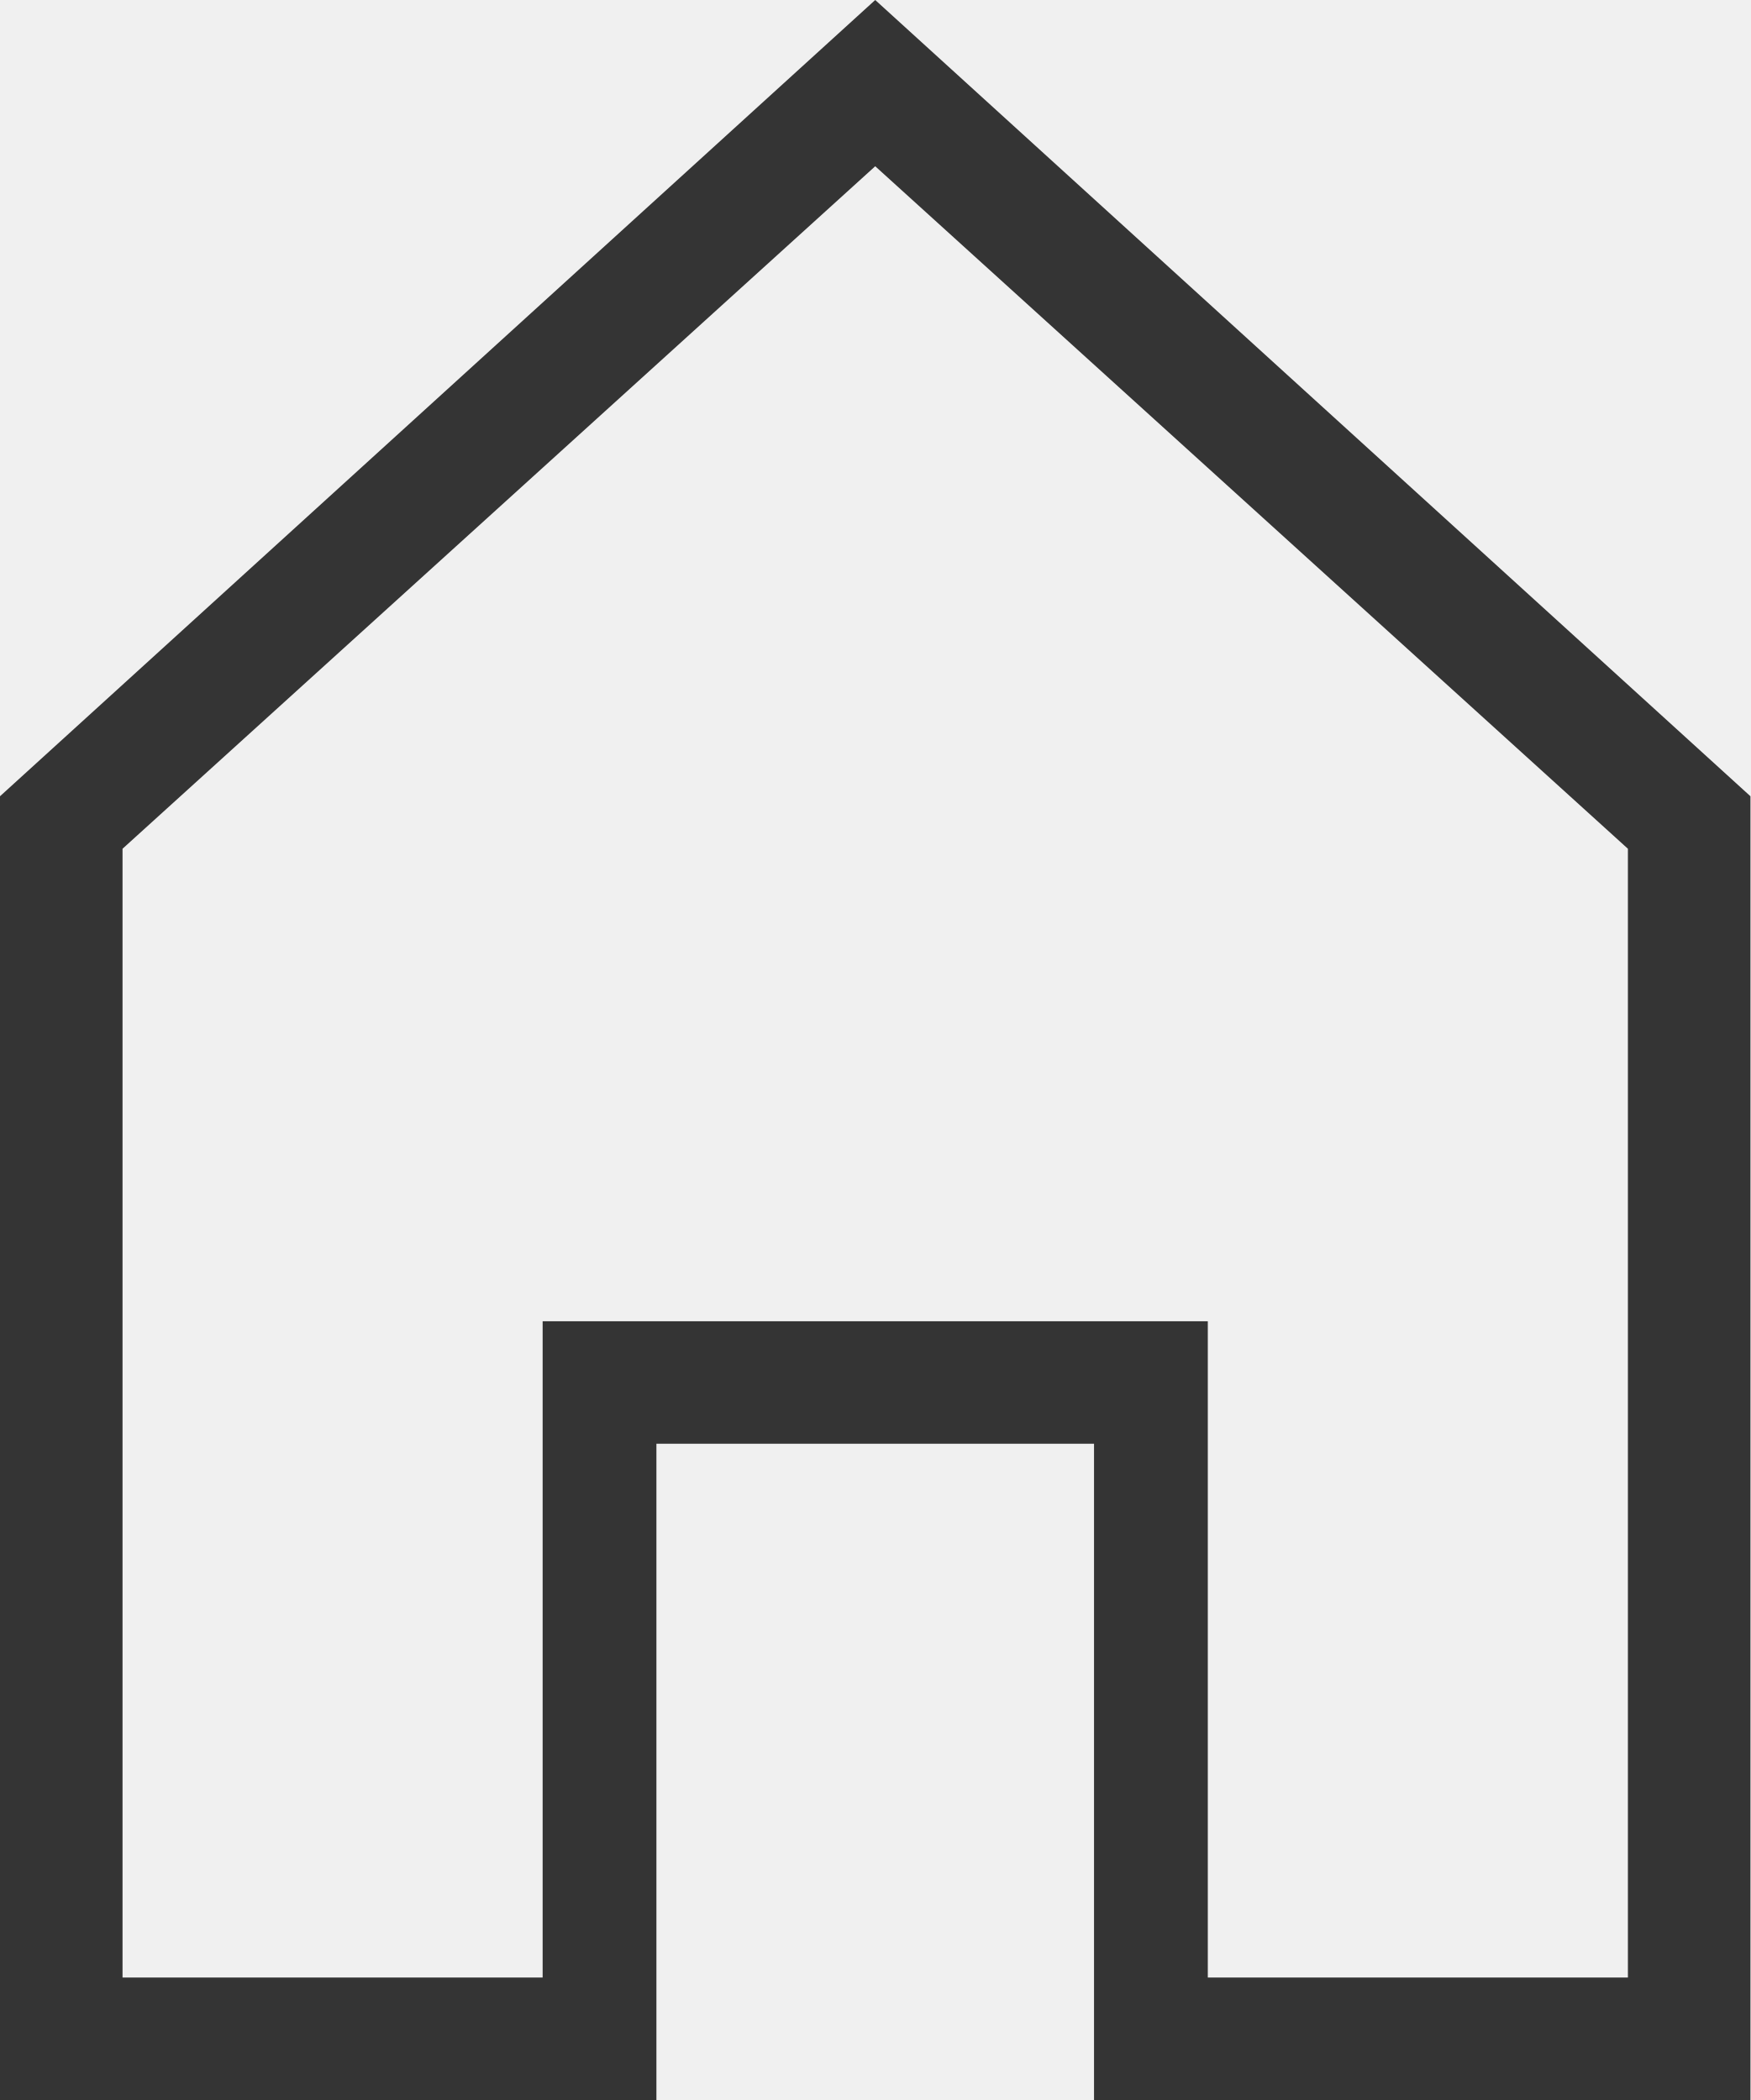
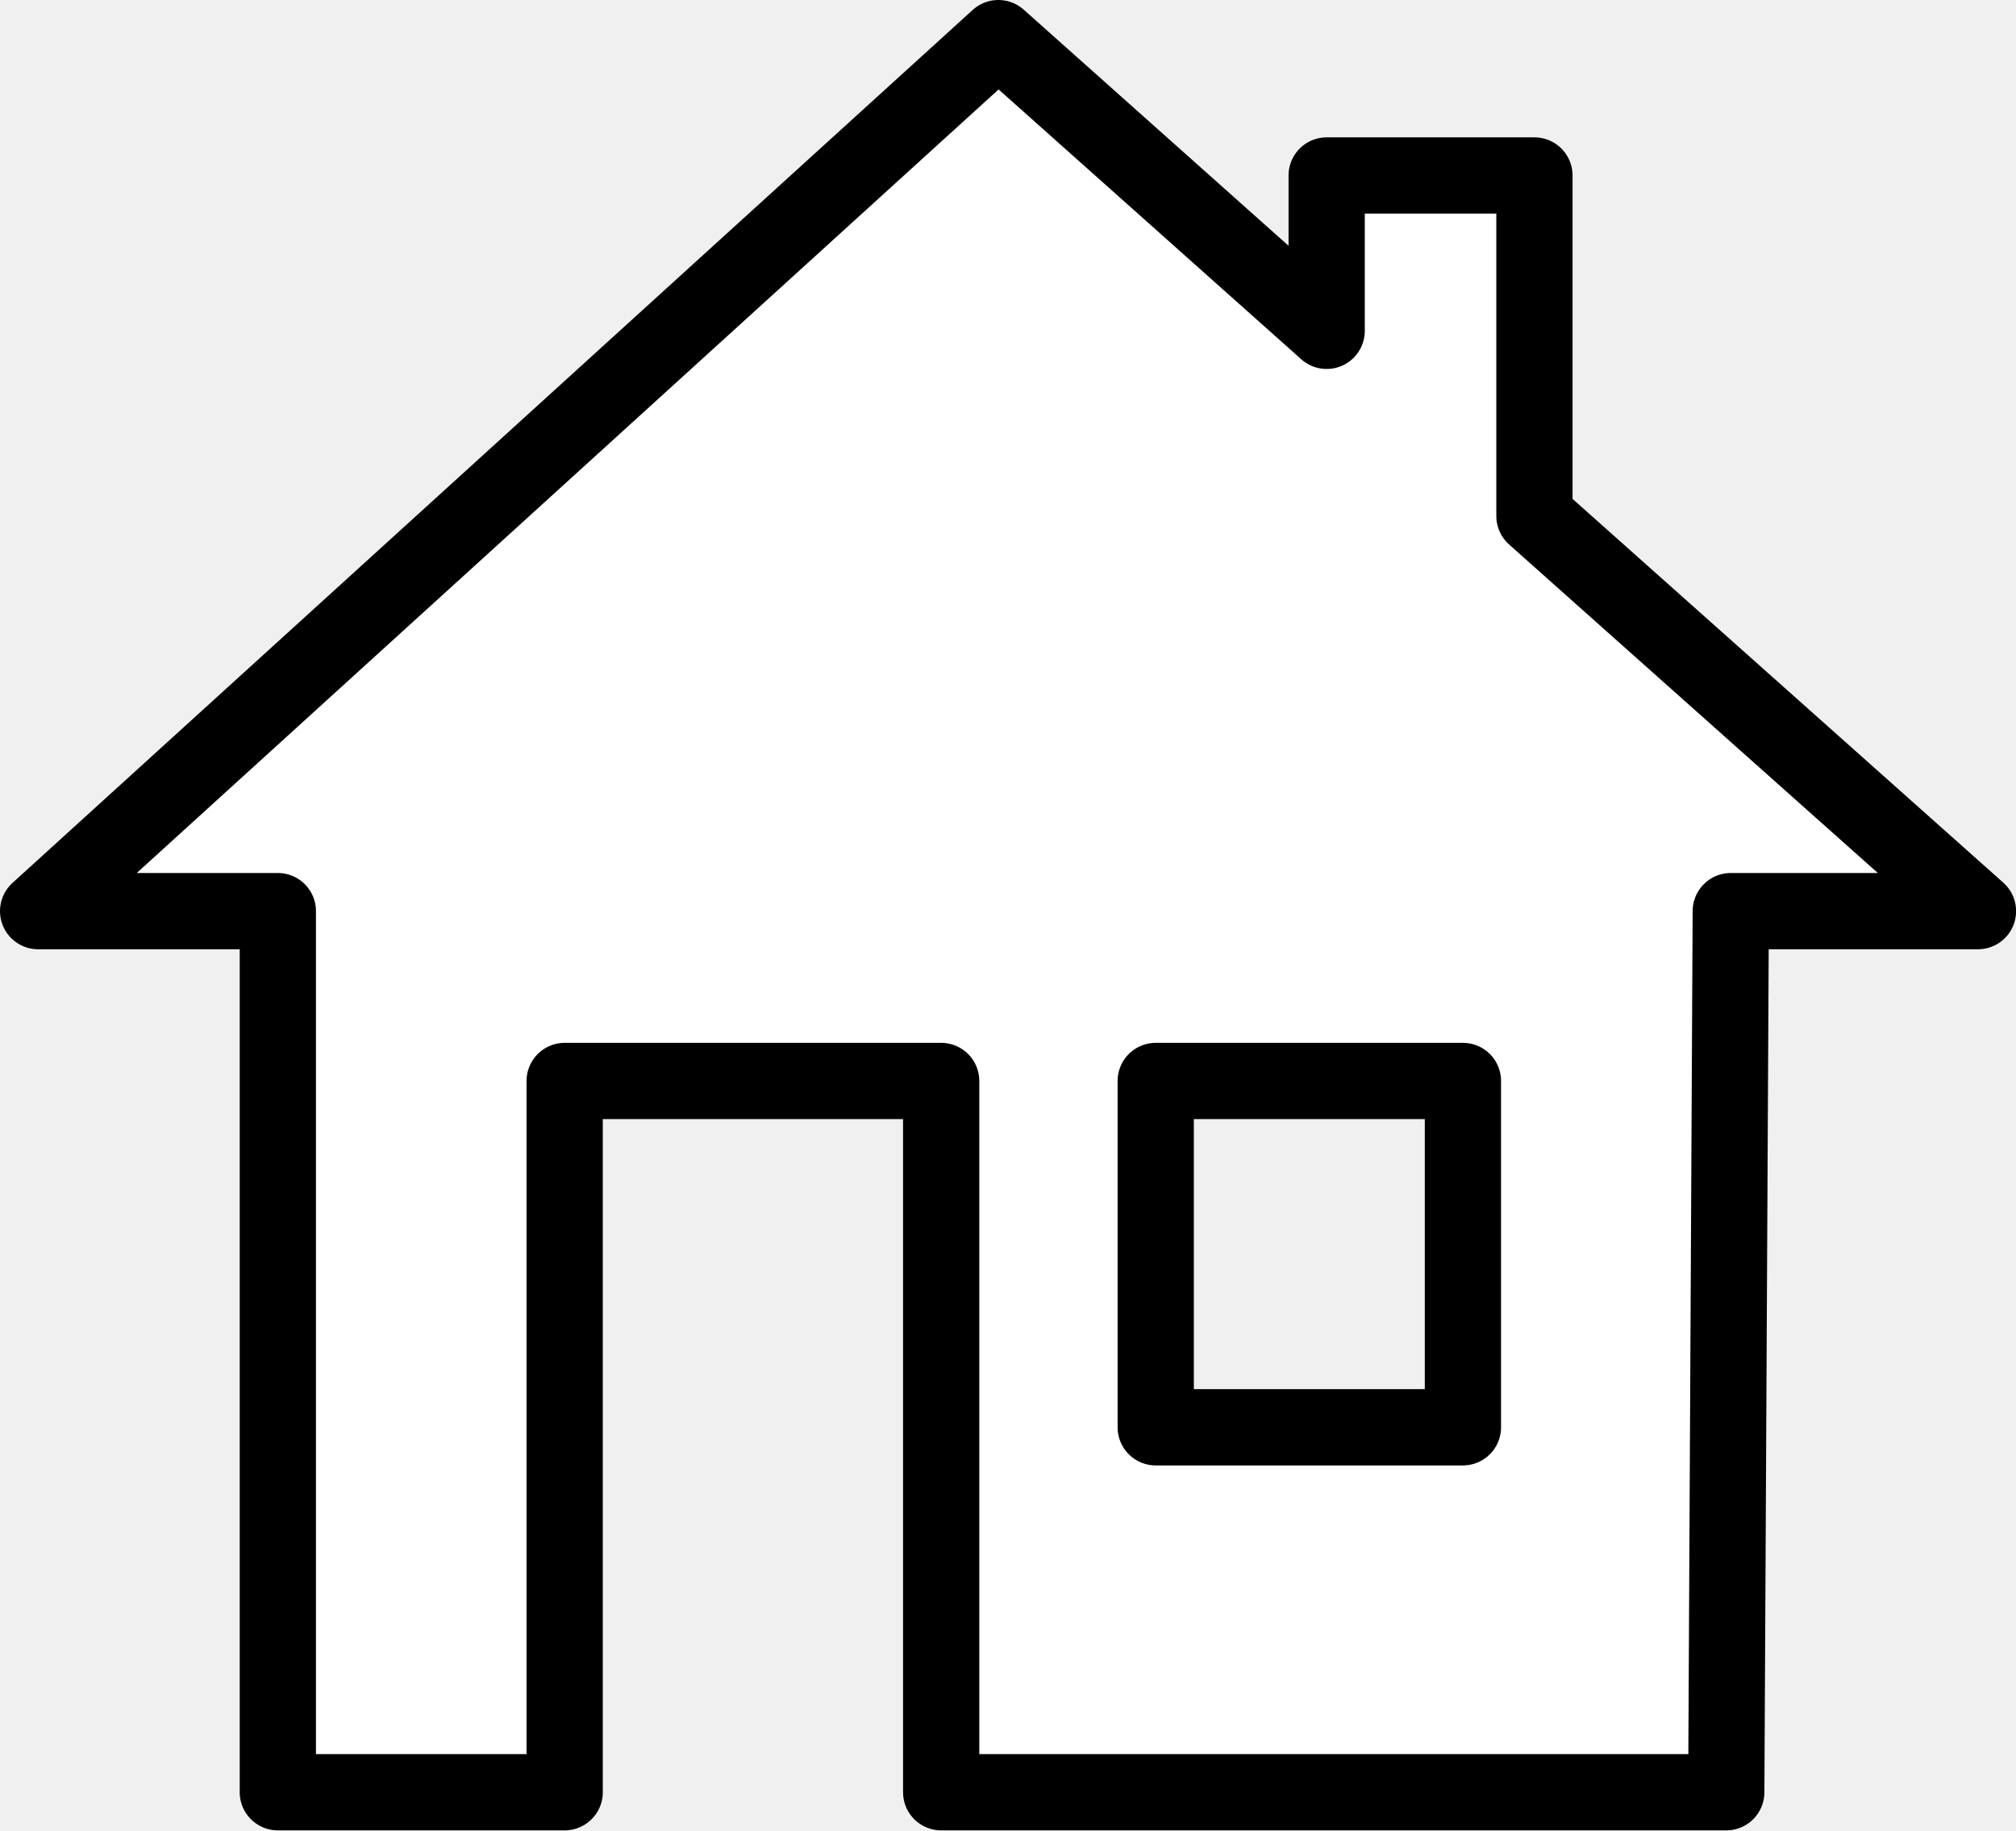
- <svg xmlns="http://www.w3.org/2000/svg" version="1.1" id="Home" x="0px" y="0px" viewBox="0 0 20 24" style="enable-background:new 0 0 20 24;" xml:space="preserve">
-   <style type="text/css">
+ <svg xmlns="http://www.w3.org/2000/svg" version="1.1" id="Home" x="0px" y="0px" viewBox="0 0 26.441 24" xml:space="preserve" width="26.441" height="24">
+   <defs id="defs5943" />
+   <style type="text/css" id="style5936">
	.st0{fill:#343434;}
</style>
-   <path class="st0" d="M20,24h-7.5v-7.5H7.5V24H0V9.1L10,0l10,9.1V24z M13.8,22.6h4.8V9.7L10,1.9L1.4,9.7v12.9h4.8v-7.5h7.6V22.6z" />
+   <path style="fill:#ffffff;fill-opacity:1;fill-rule:evenodd;stroke:#000000;stroke-width:1px;stroke-linecap:round;stroke-linejoin:round;stroke-opacity:1" d="M 13.094,0.5 0.5,11.947 H 3.644 v 11.553 h 3.762 v -9.326 h 4.938 v 9.326 h 10.297 l 0.059,-11.553 h 3.242 L 20.125,6.766 V 2.301 H 17.4 V 4.338 Z M 15.158,14.174 h 4.029 v 4.541 h -4.029 z" id="path4483" />
</svg>
